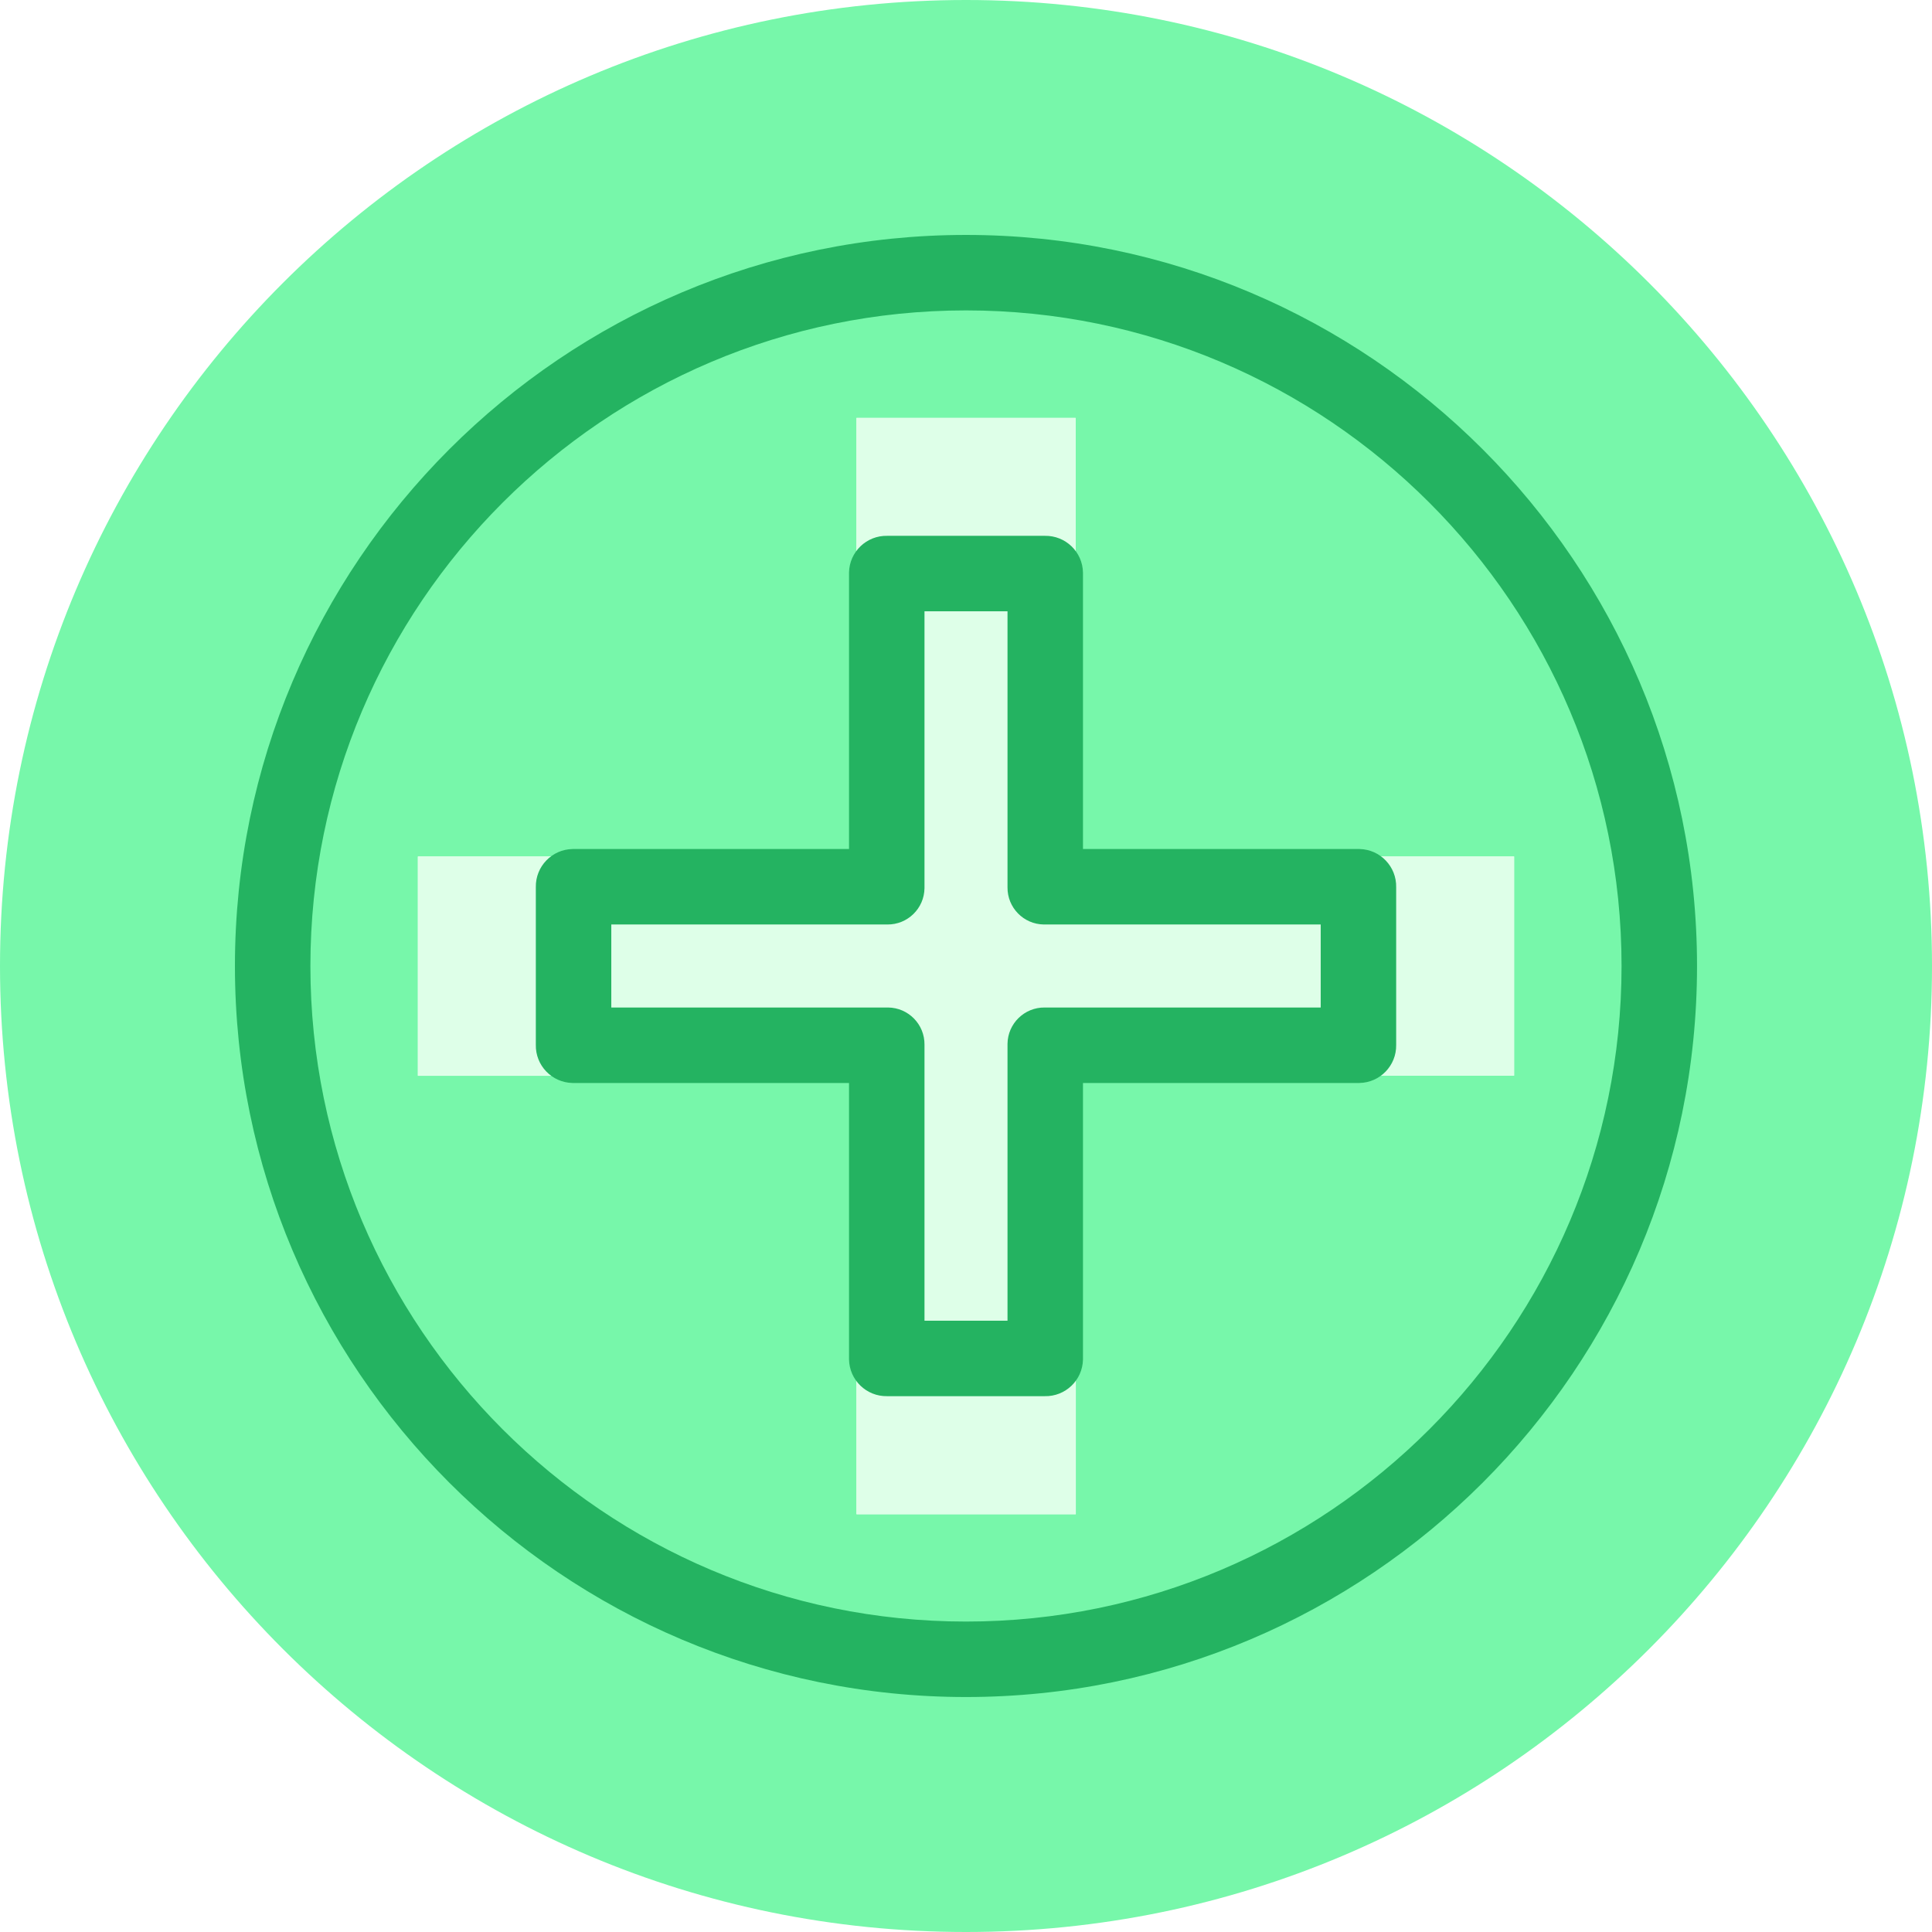
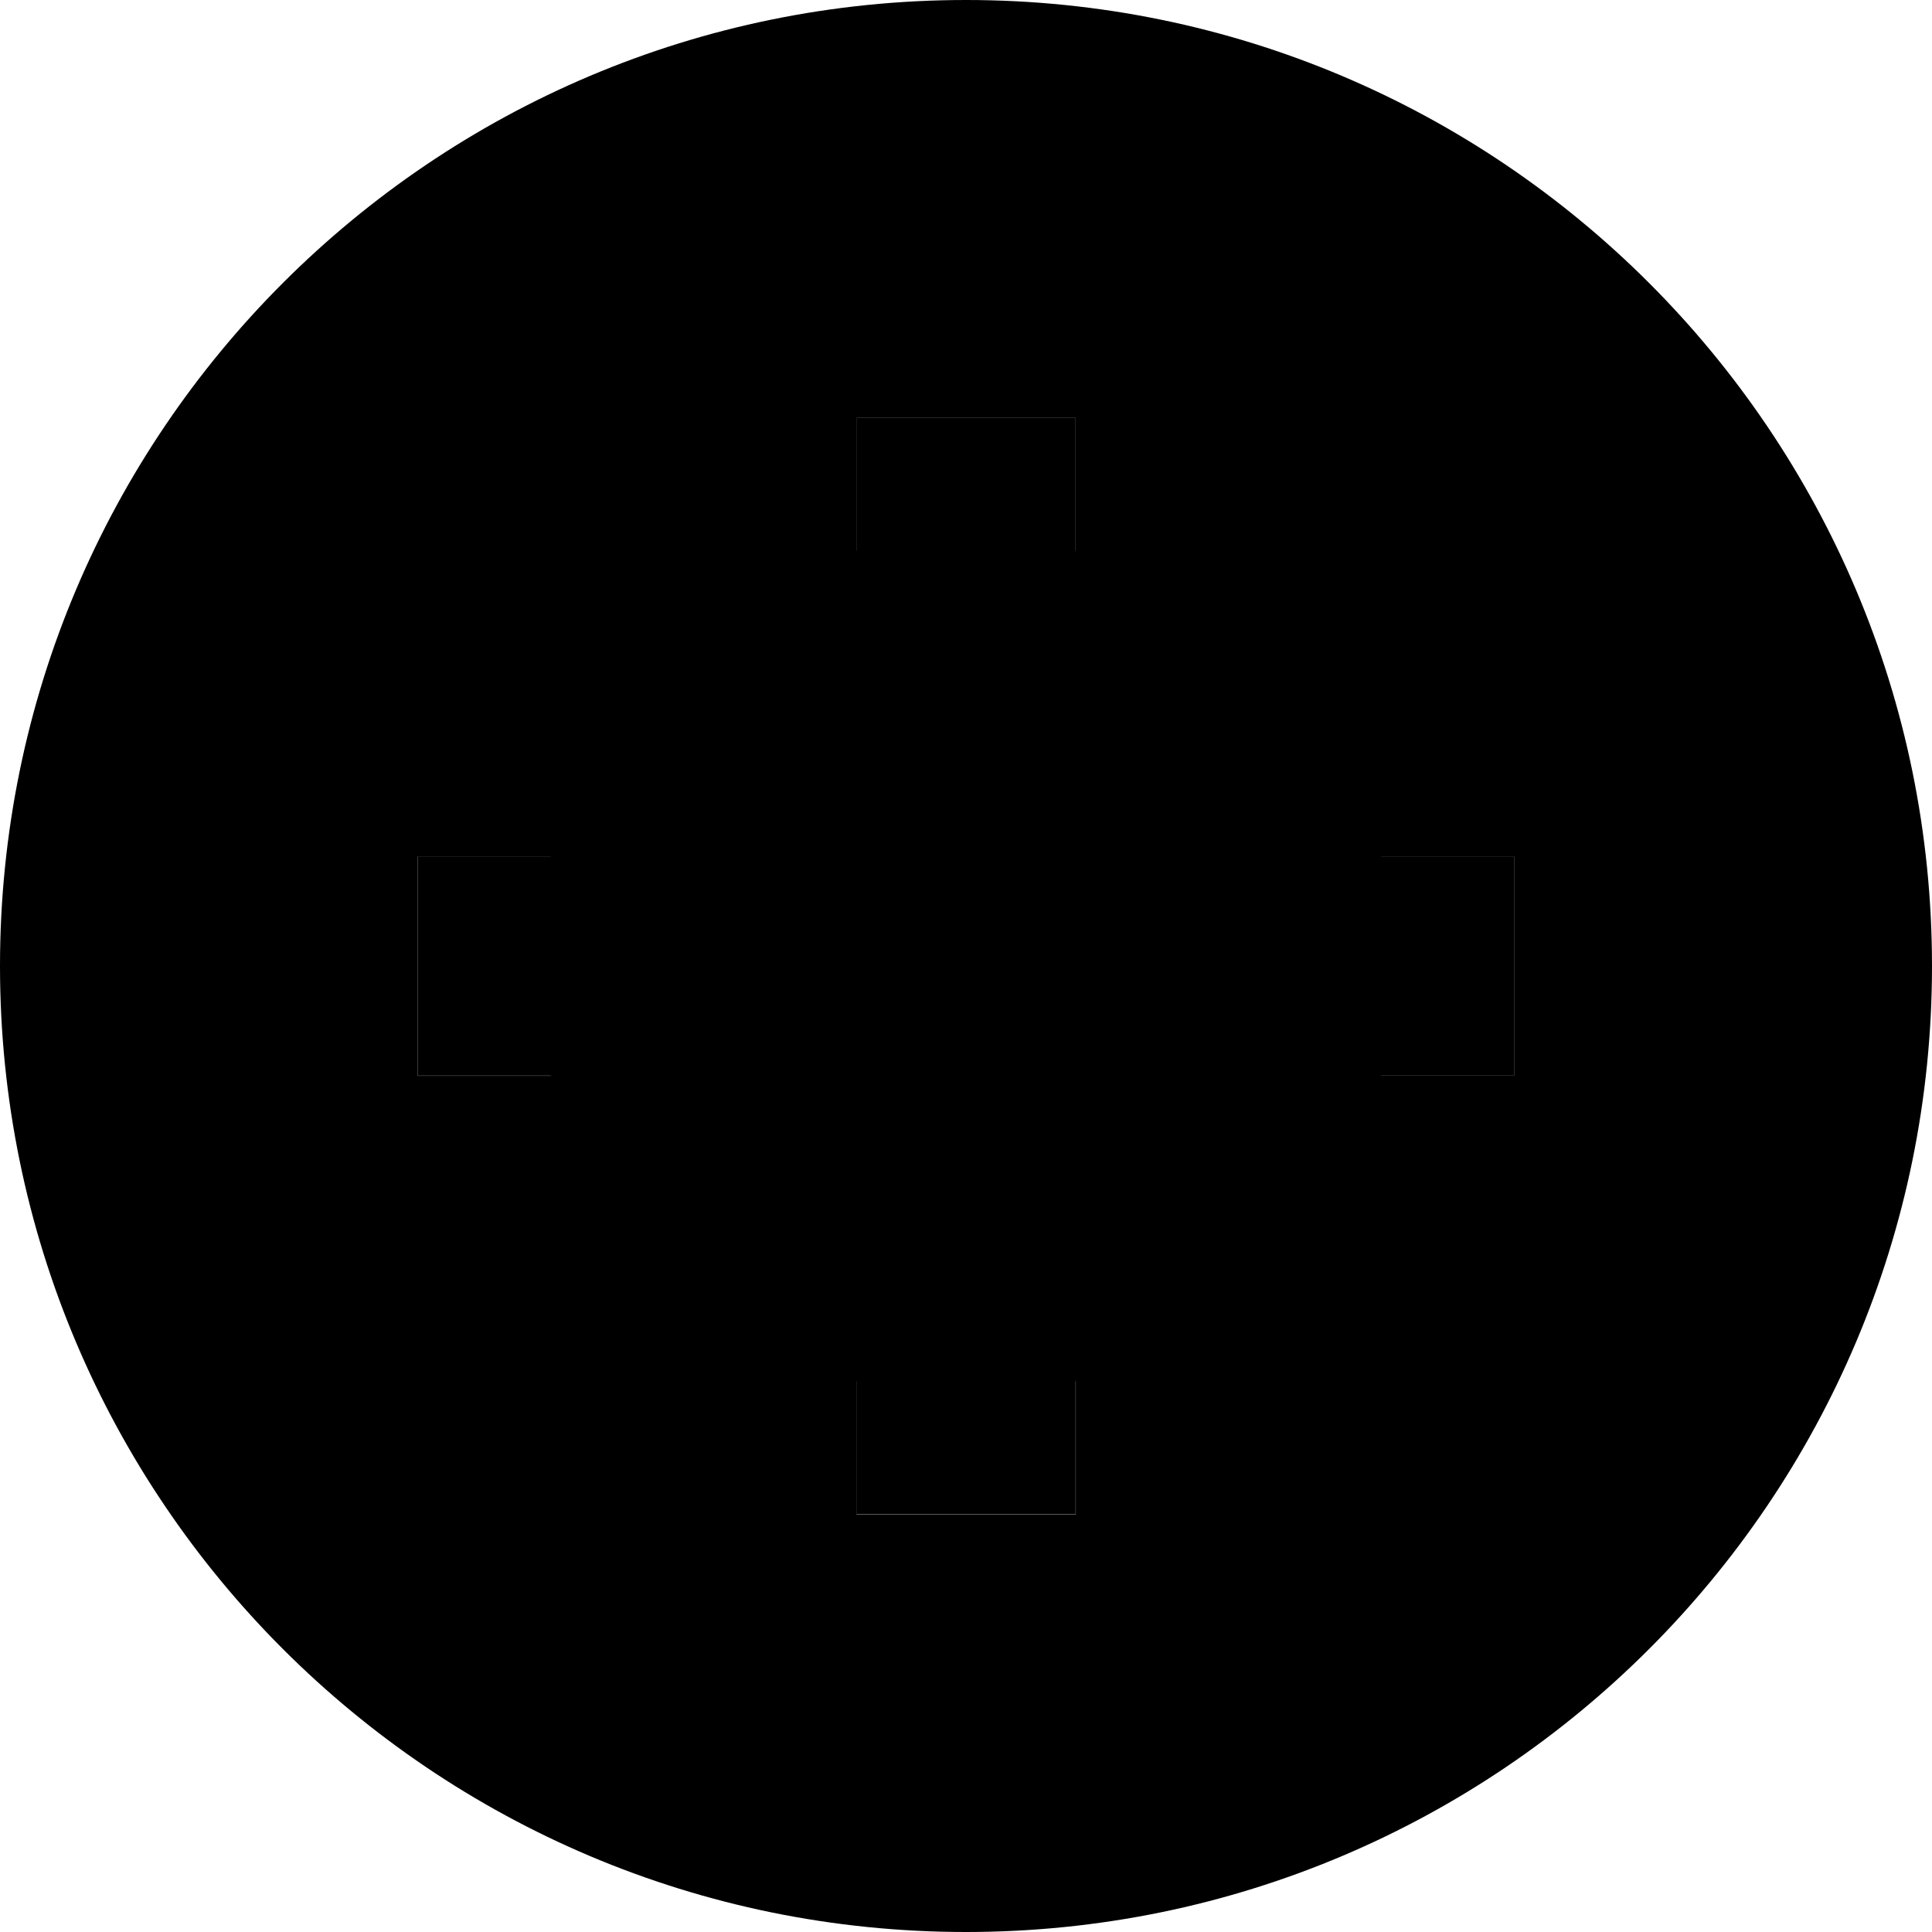
- <svg xmlns="http://www.w3.org/2000/svg" id="Camada_1" data-name="Camada 1" viewBox="0 0 512 512">
-   <defs>
-     <style>.cls-1{fill:#77f7aa;}.cls-2{fill:#deffe8;}.cls-3{fill:#24b361;}</style>
-   </defs>
-   <path class="cls-1" d="M256,0C397.38,0,512,114.62,512,256S397.38,512,256,512,0,397.38,0,256H0C0,114.63,114.59,0,256,0ZM401.25,285.05V227H285.05V110.75H227V227H110.74v58.1H227v116.2h58.1V285.05Z" transform="translate(0 0)" />
-   <polygon class="cls-2" points="401.25 226.95 401.25 285.05 285.05 285.05 285.05 401.25 226.95 401.25 226.95 285.05 110.75 285.05 110.75 226.95 226.95 226.95 226.95 110.75 285.05 110.75 285.05 226.95 401.25 226.95" />
-   <path class="cls-3" d="M256,449.73c106.83,0,193.73-86.9,193.73-193.73S362.83,62.26,256,62.26,62.26,149.17,62.26,256,149.17,449.73,256,449.73Zm0-367.47c95.8,0,173.73,77.94,173.73,173.74S351.8,429.73,256,429.73,82.26,351.8,82.26,256,160.2,82.26,256,82.26Z" transform="translate(0 0)" />
-   <path class="cls-3" d="M151.75,287H225v73.25A9.92,9.92,0,0,0,235.09,370h41.76A9.92,9.92,0,0,0,287,360.31V287h73.25A9.92,9.92,0,0,0,370,276.91V235.15A9.92,9.92,0,0,0,360.31,225H287V151.75A9.92,9.92,0,0,0,276.91,142H235.15A9.92,9.92,0,0,0,225,151.69V225H151.75A9.92,9.92,0,0,0,142,235.09v41.76A9.92,9.92,0,0,0,151.69,287ZM162,245h73.15a9.75,9.75,0,0,0,9.85-9.64V162h22v73.15a9.75,9.75,0,0,0,9.64,9.85H350v22H276.85a9.75,9.75,0,0,0-9.85,9.64V350H245V276.85a9.75,9.75,0,0,0-9.64-9.85H162Z" transform="translate(0 0)" />
+ <svg xmlns="http://www.w3.org/2000/svg" width="128pt" height="128pt" viewBox="0 0 128 128" version="1.1">
+   <g id="surface1">
+     <path style=" stroke:none;fill-rule:nonzero;fill:rgb(0%,0%,0%);fill-opacity:1;" d="M 64 0 C 99.344 0 128 28.656 128 64 C 128 99.344 99.344 128 64 128 C 28.656 128 0 99.344 0 64 C 0 28.656 28.648 0 64 0 Z M 100.312 71.262 L 100.312 56.75 L 71.262 56.75 L 71.262 27.688 L 56.75 27.688 L 56.75 56.75 L 27.684 56.75 L 27.684 71.273 L 56.75 71.273 L 56.75 100.324 L 71.273 100.324 L 71.273 71.262 Z M 100.312 71.262 " />
+     <path style=" stroke:none;fill-rule:nonzero;fill:rgb(0%,0%,0%);fill-opacity:1;" d="M 100.312 56.738 L 100.312 71.262 L 71.262 71.262 L 71.262 100.312 L 56.738 100.312 L 56.738 71.262 L 27.688 71.262 L 27.688 56.738 L 56.738 56.738 L 56.738 27.688 L 71.262 27.688 L 71.262 56.738 Z M 100.312 56.738 " />
+     <path style=" stroke:none;fill-rule:nonzero;fill:rgb(0%,0%,0%);fill-opacity:1;" d="M 64 112.434 C 90.707 112.434 112.434 90.707 112.434 64 C 112.434 37.293 90.707 15.566 64 15.566 C 37.293 15.566 15.566 37.293 15.566 64 C 15.566 90.707 37.293 112.434 64 112.434 Z M 64 20.566 C 87.949 20.566 107.434 40.051 107.434 64 C 107.434 87.949 87.949 107.434 64 107.434 C 40.051 107.434 20.566 87.949 20.566 64 C 20.566 40.051 40.051 20.566 64 20.566 Z M 64 20.566 " />
+     <path style=" stroke:none;fill-rule:nonzero;fill:rgb(0%,0%,0%);fill-opacity:1;" d="M 37.938 71.75 L 56.25 71.75 L 56.25 90.062 C 56.273 91.434 57.402 92.523 58.773 92.5 L 69.211 92.5 C 70.582 92.531 71.719 91.449 71.75 90.078 L 71.75 71.75 L 90.062 71.75 C 91.434 71.727 92.523 70.598 92.5 69.227 L 92.5 58.789 C 92.531 57.418 91.449 56.281 90.078 56.25 L 71.75 56.25 L 71.75 37.938 C 71.727 36.566 70.598 35.477 69.227 35.5 L 58.789 35.5 C 57.418 35.469 56.281 36.551 56.25 37.922 L 56.25 56.25 L 37.938 56.25 C 36.566 56.273 35.477 57.402 35.5 58.773 L 35.5 69.211 C 35.469 70.582 36.551 71.719 37.922 71.75 Z M 40.5 61.25 L 58.789 61.25 C 60.133 61.266 61.234 60.184 61.25 58.84 L 61.25 40.5 L 66.75 40.5 L 66.75 58.789 C 66.734 60.133 67.816 61.234 69.16 61.25 L 87.5 61.25 L 87.5 66.75 L 69.211 66.75 C 67.867 66.734 66.766 67.816 66.75 69.16 L 66.75 87.5 L 61.25 87.5 L 61.25 69.211 C 61.266 67.867 60.184 66.766 58.84 66.75 L 40.5 66.75 Z M 40.5 61.25 " />
+   </g>
</svg>
